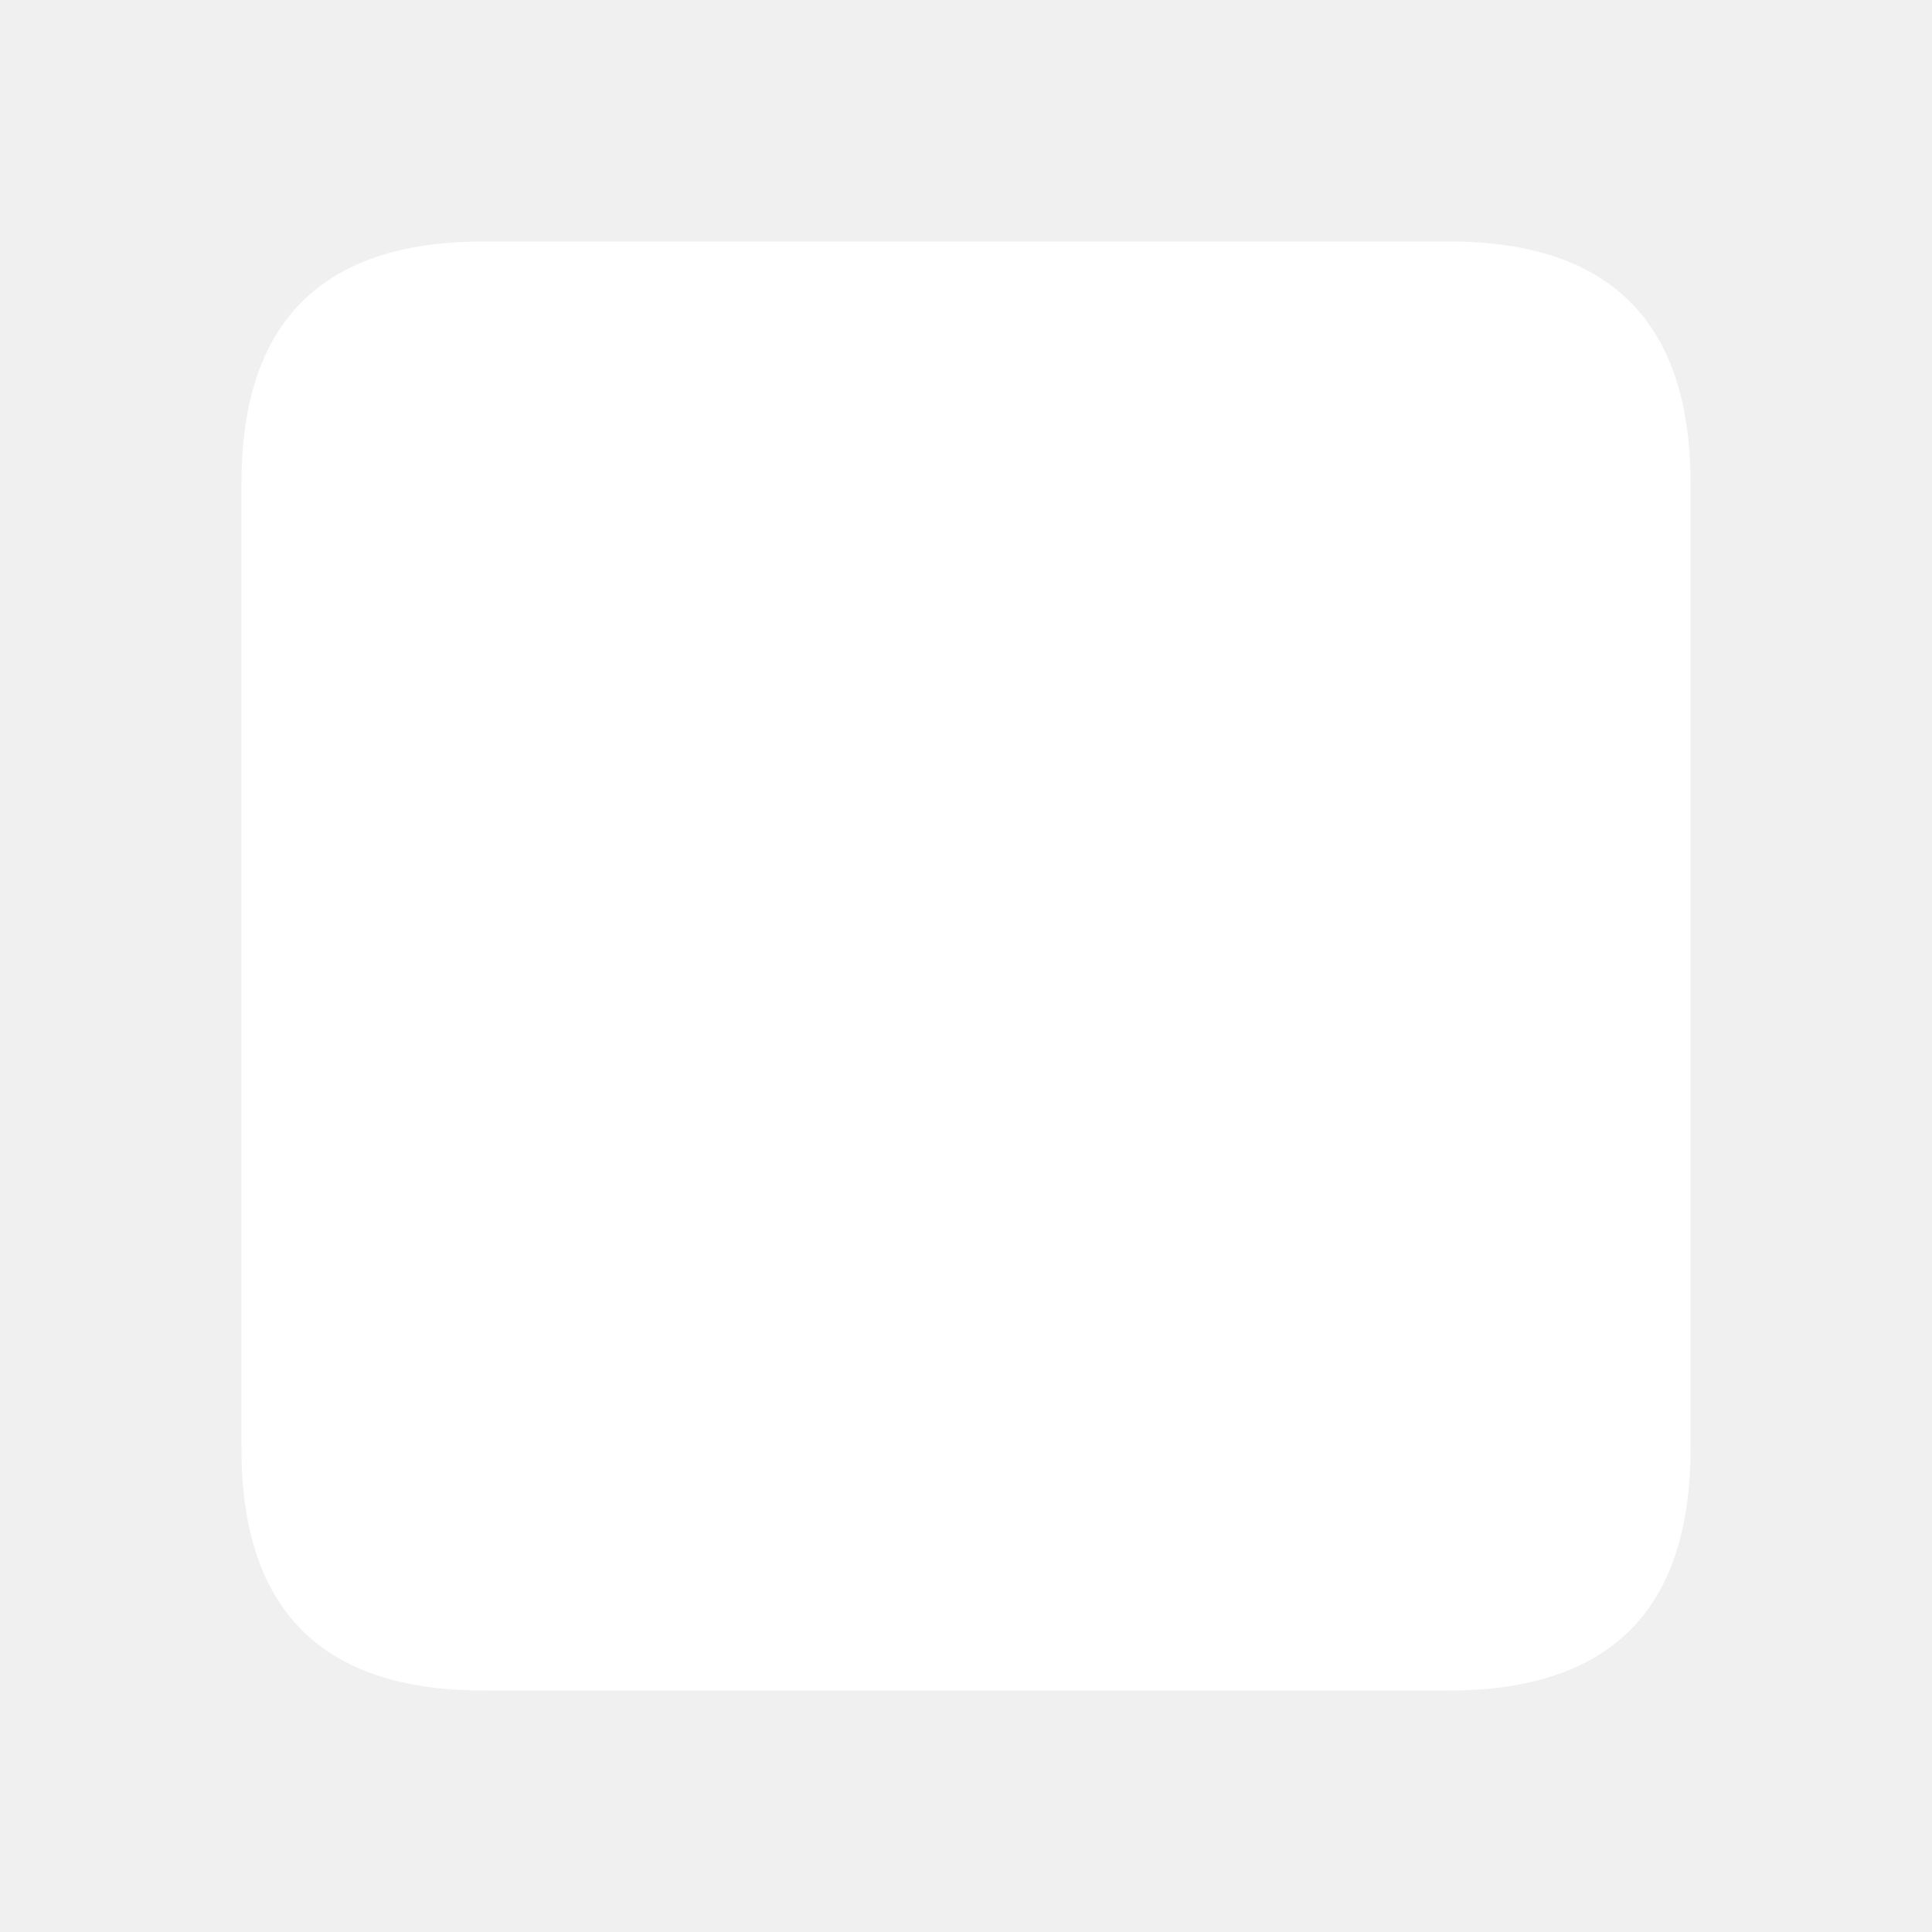
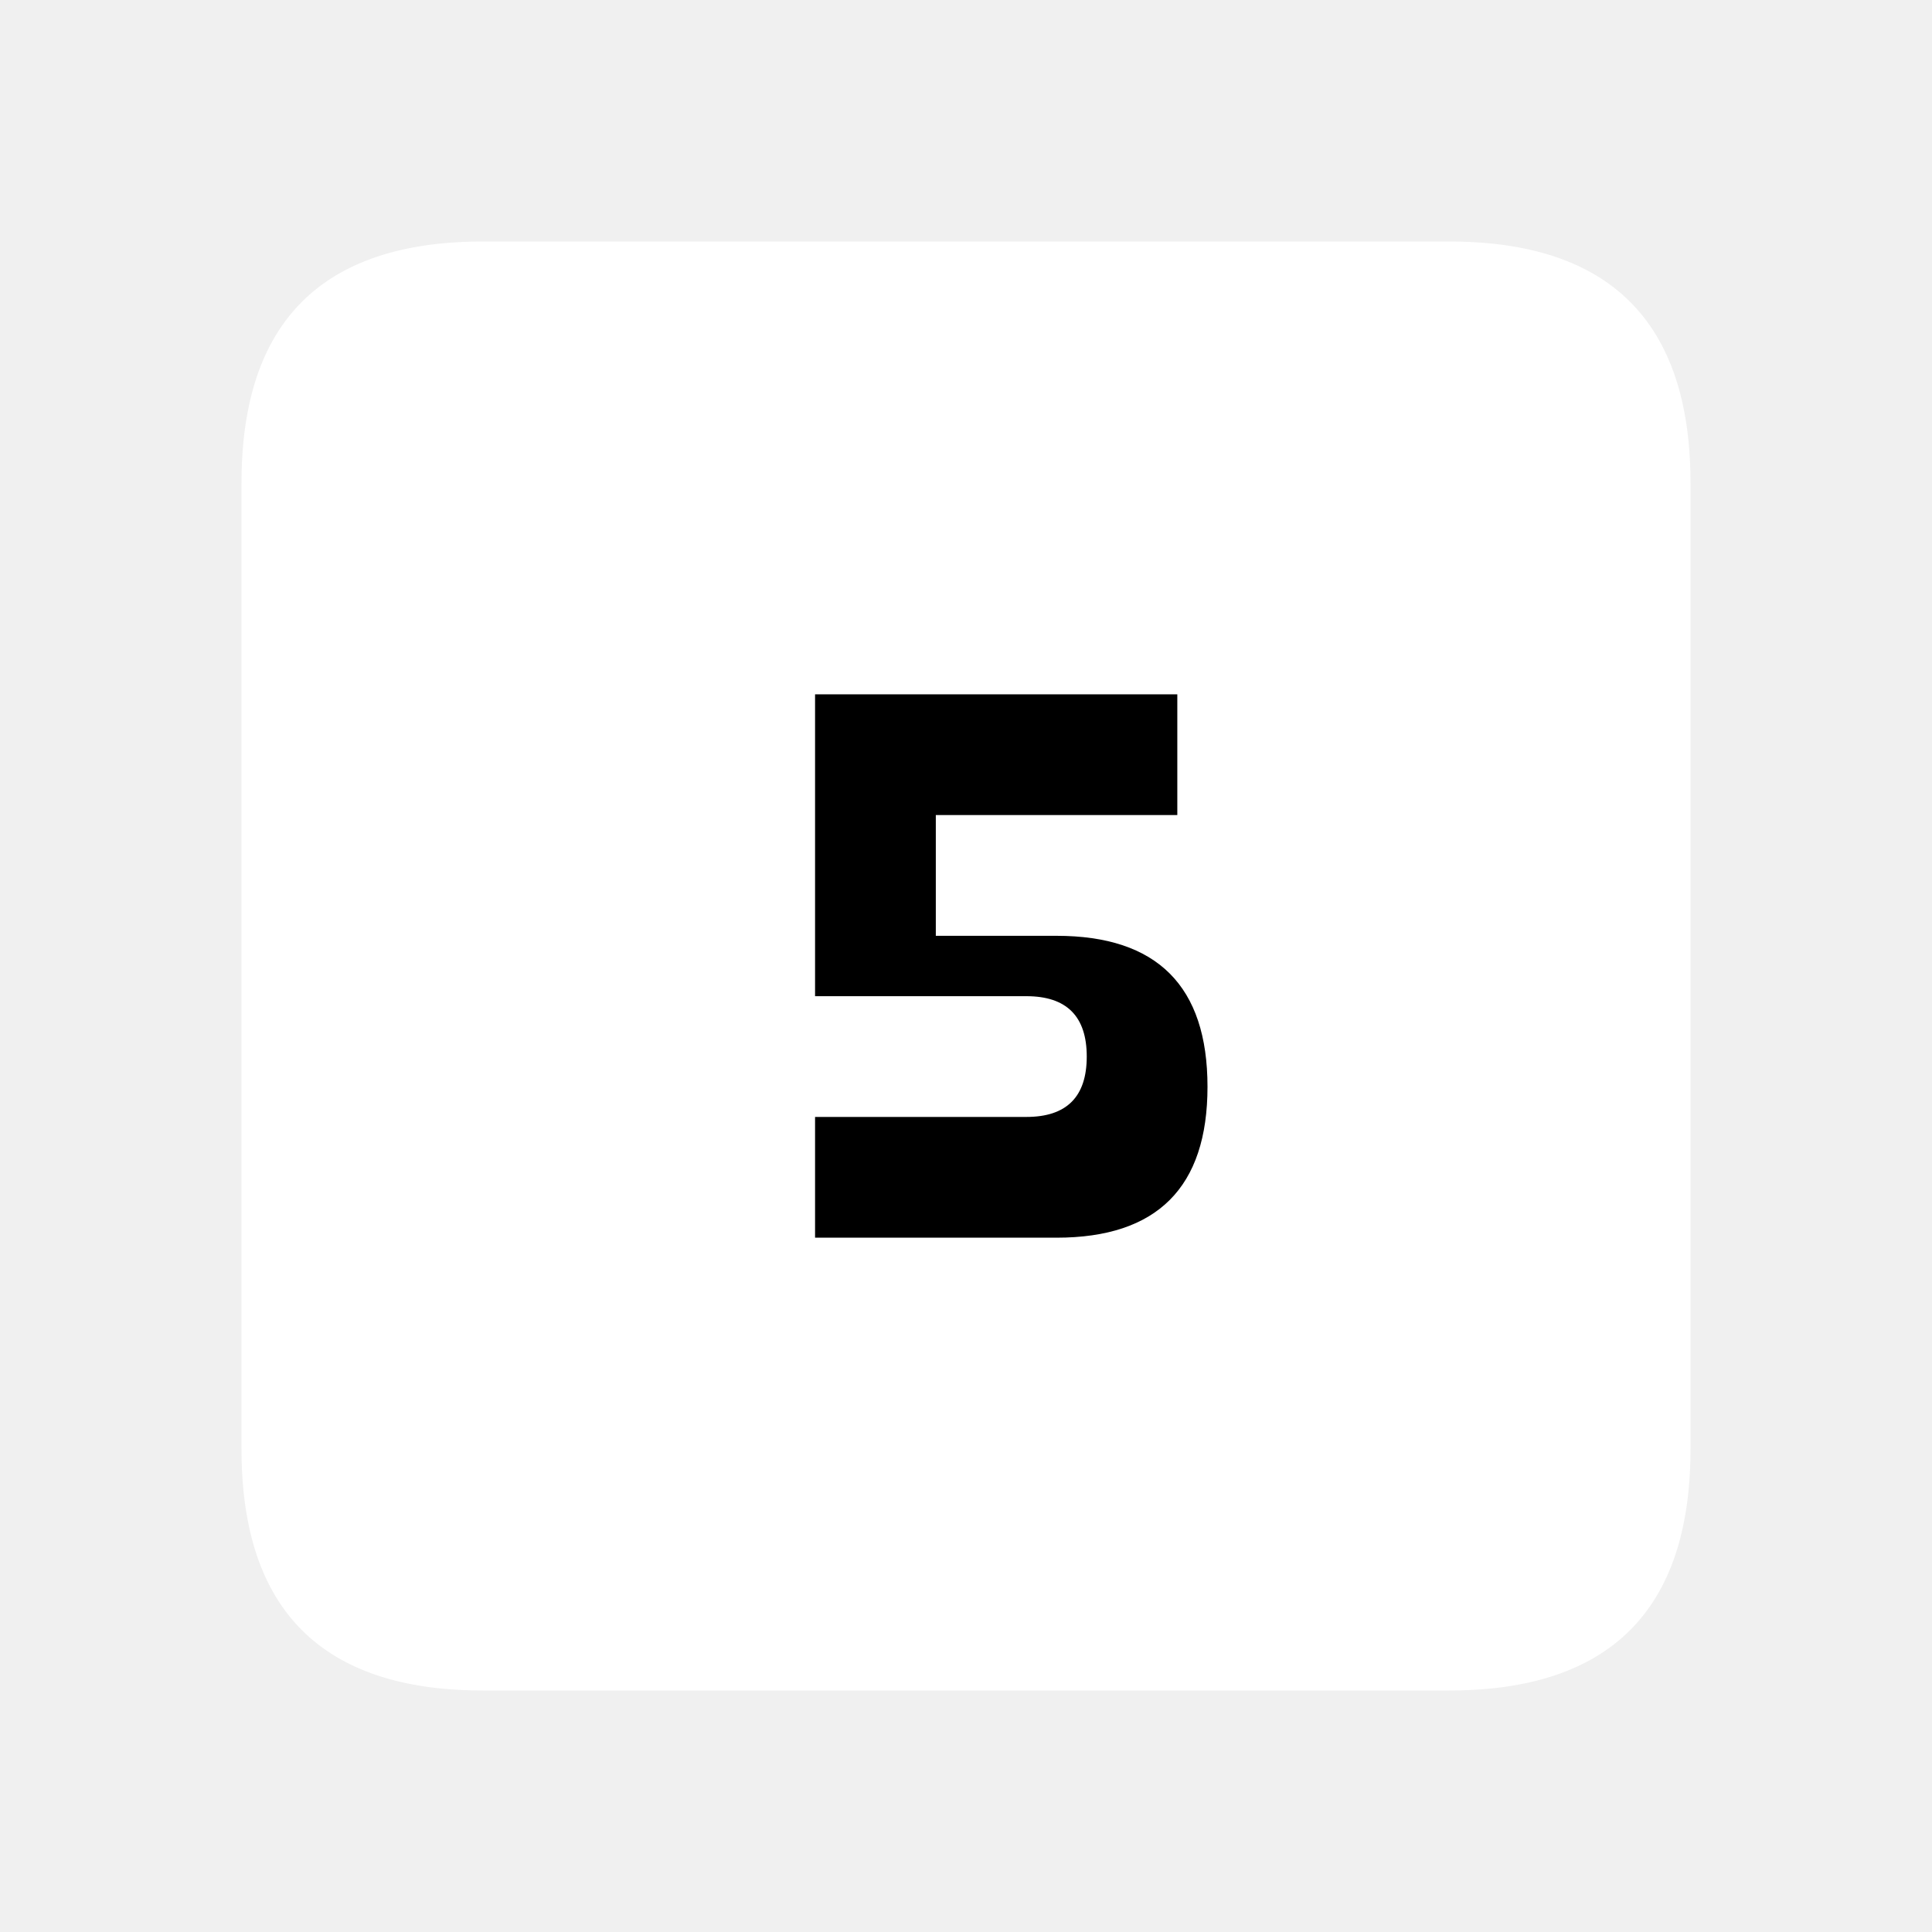
<svg xmlns="http://www.w3.org/2000/svg" width="64" height="64">
  <g>
-     <path stroke="none" fill="#FFFFFF" d="M16 8 L48 8 Q56 8 56 16 L56 48 Q56 56 48 56 L16 56 Q8 56 8 48 L8 16 Q8 8 16 8 M27 23 L39 23 39 27 31 27 31 31 35 31 Q40 31 40 36 40 41 35 41 L27 41 27 37 34 37 Q36 37 36 35 36 33 34 33 L27 33 27 23" />
+     <path stroke="none" fill="#FFFFFF" d="M16 8 L48 8 Q56 8 56 16 L56 48 Q56 56 48 56 L16 56 Q8 56 8 48 L8 16 Q8 8 16 8 Z" />
+     <path stroke="none" fill="#000000" d="M27 23 L39 23 L39 27 L31 27 L31 31 L35 31 Q40 31 40 36 Q40 41 35 41 L27 41 L27 37 L34 37 Q36 37 36 35 Q36 33 34 33 L27 33 Z" />
  </g>
</svg>
